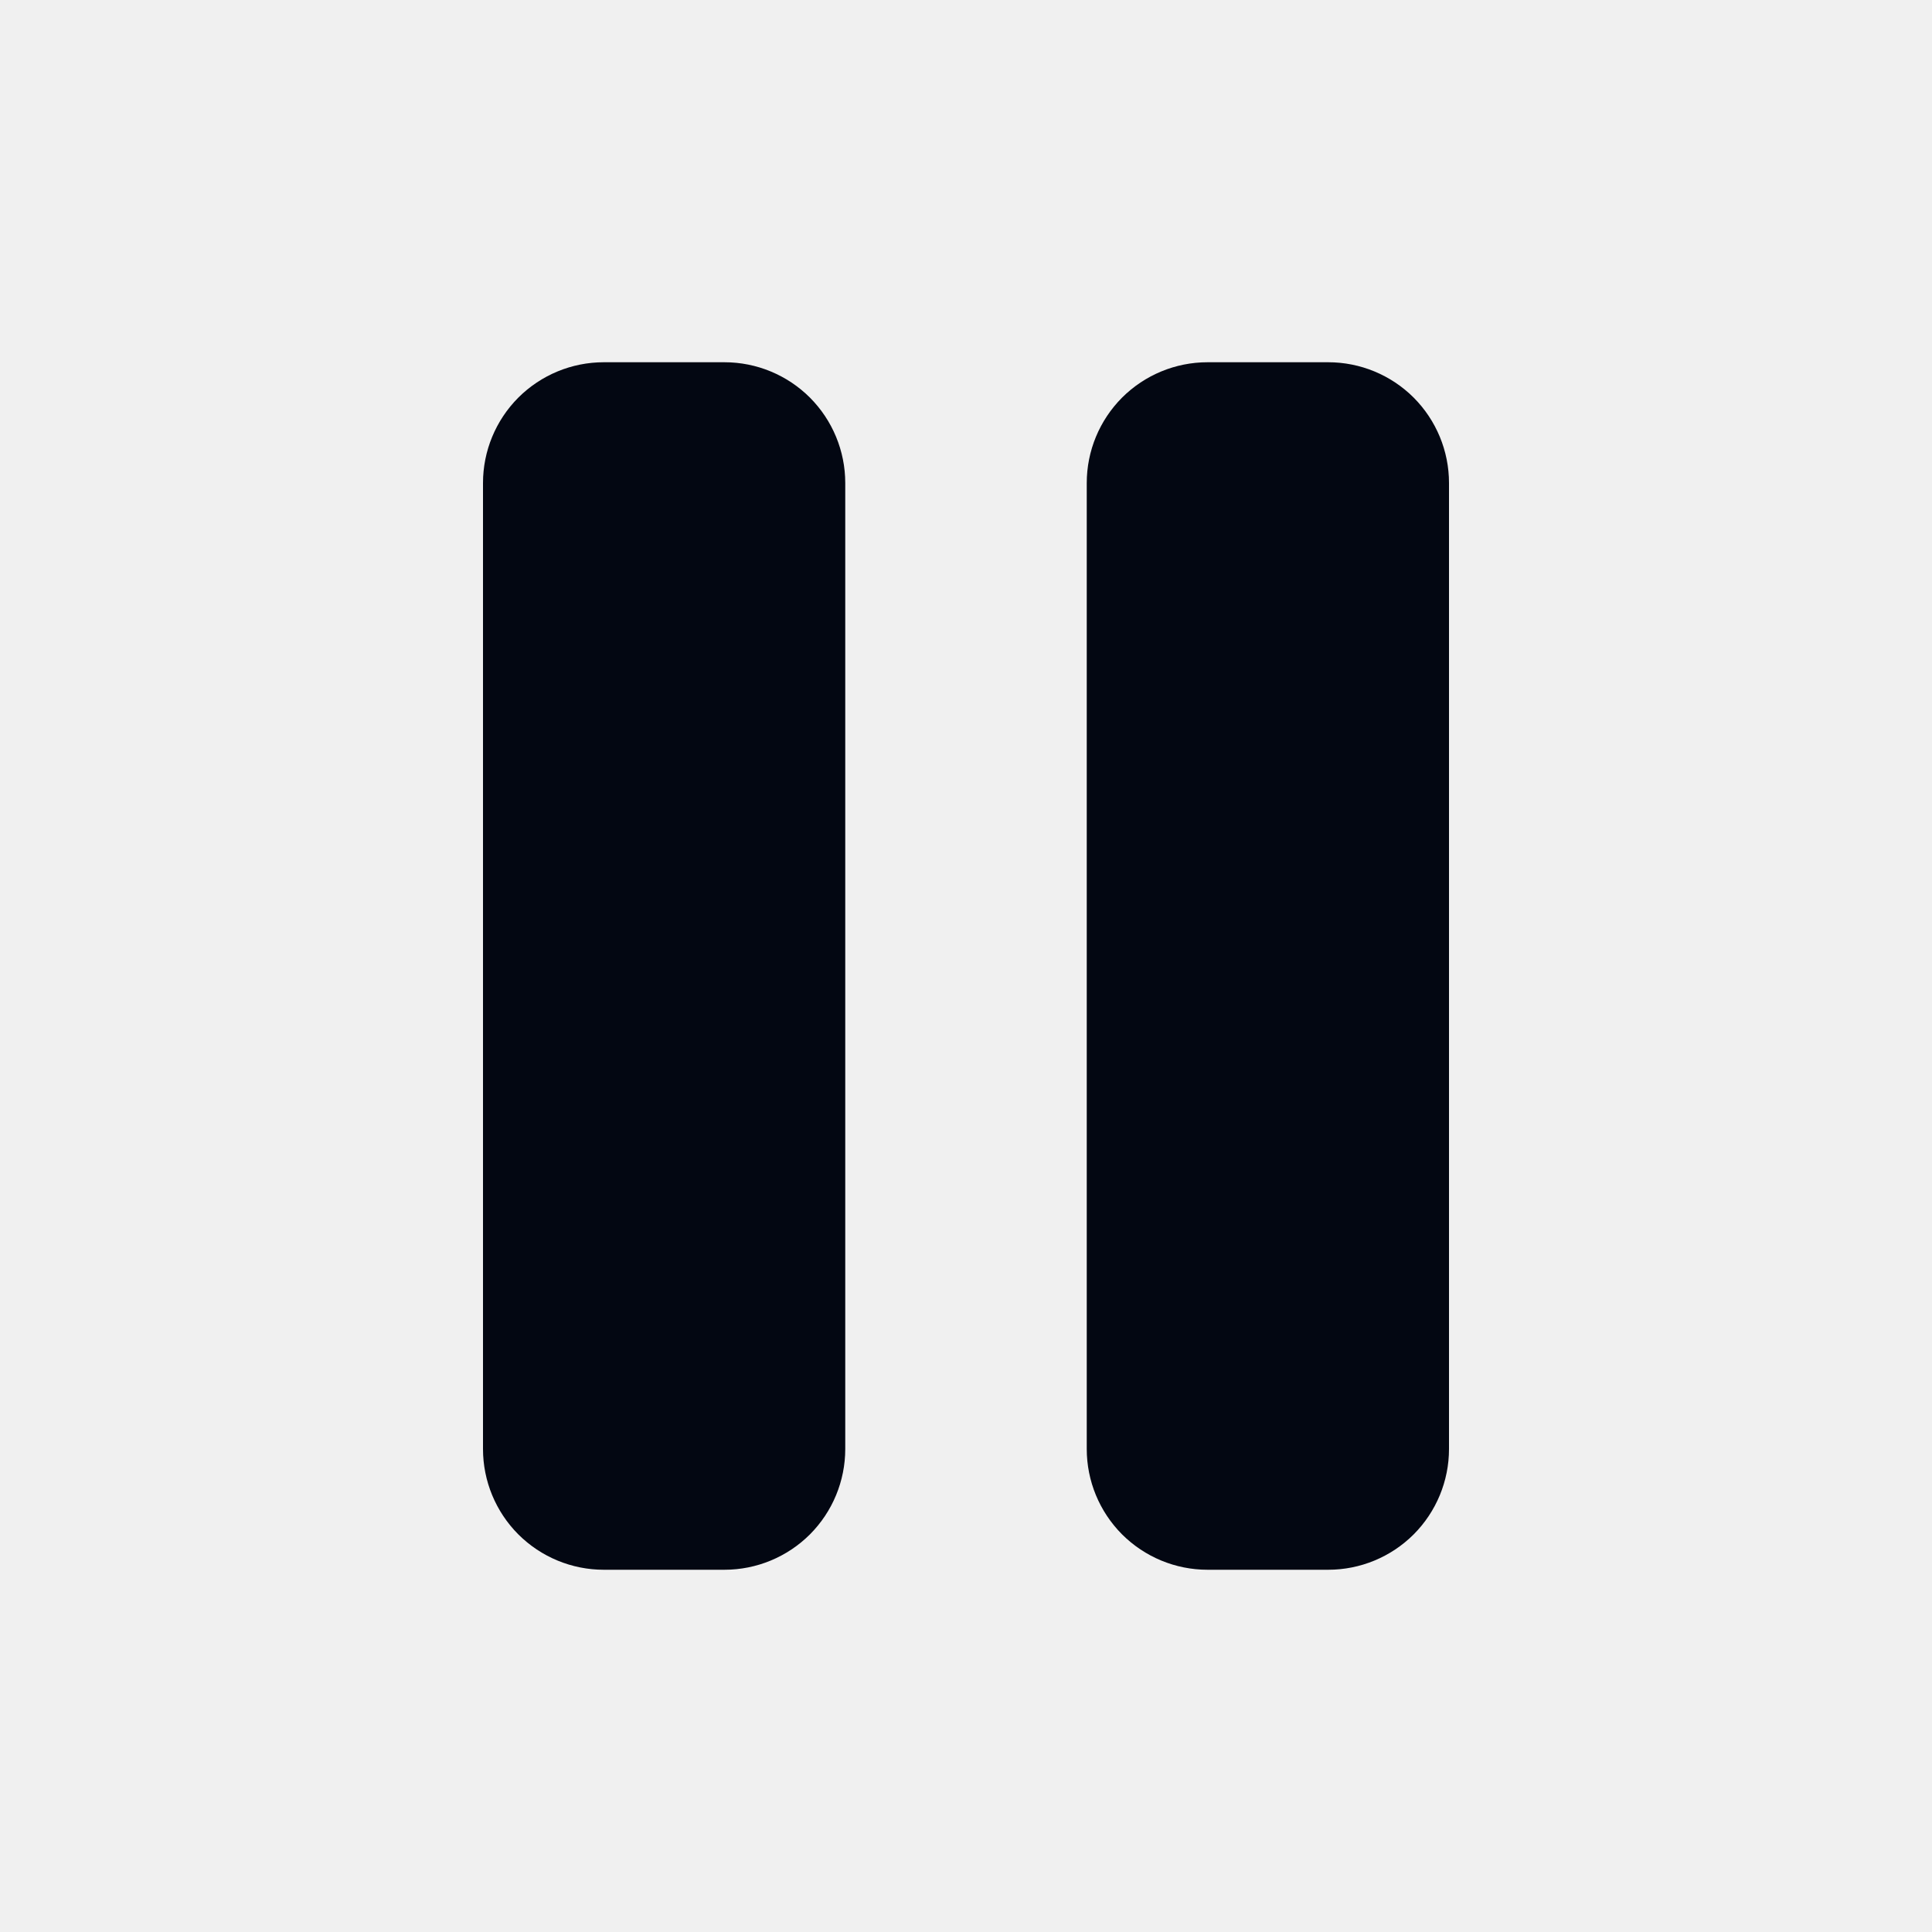
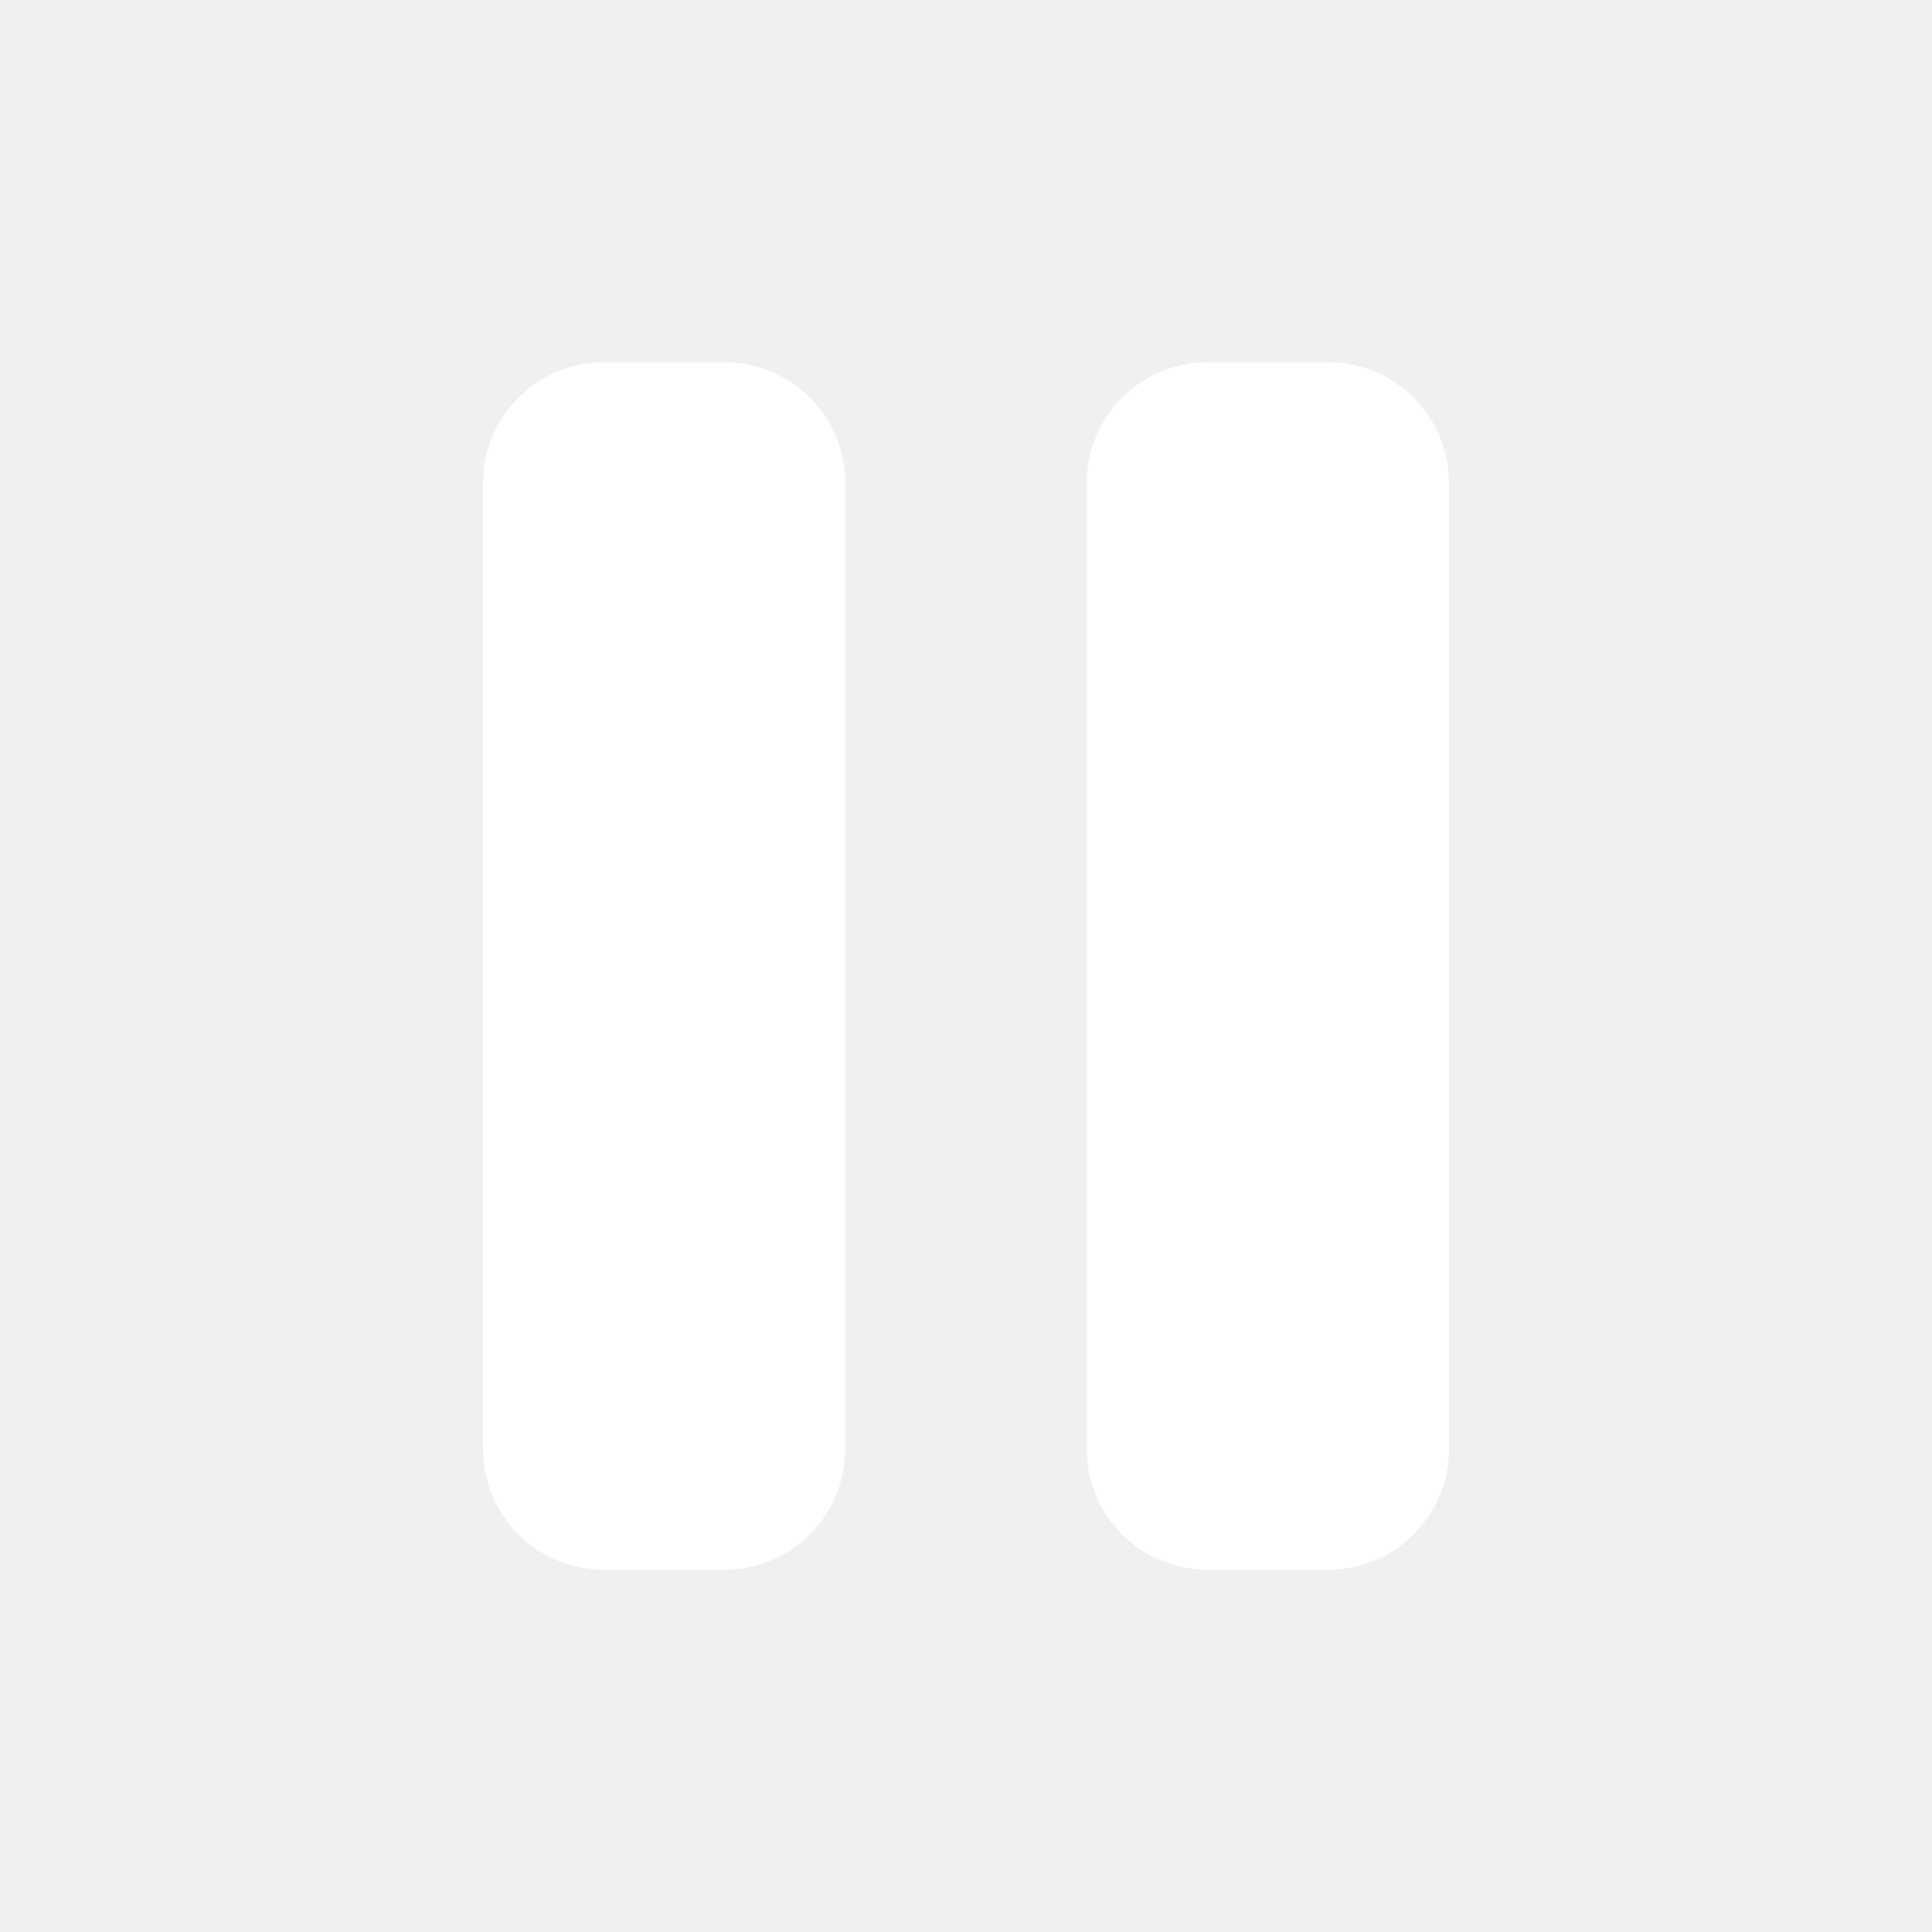
<svg xmlns="http://www.w3.org/2000/svg" width="24" height="24" viewBox="0 0 24 24" fill="none">
  <g id="IBM-Icons/Controls/Pause--filled">
    <rect width="24" height="24" fill="white" style="mix-blend-mode:multiply" />
    <g id="Vector">
-       <path d="M9 4.5H7.5C7.102 4.5 6.721 4.658 6.439 4.939C6.158 5.221 6 5.602 6 6V18C6 18.398 6.158 18.779 6.439 19.061C6.721 19.342 7.102 19.5 7.5 19.5H9C9.398 19.5 9.779 19.342 10.061 19.061C10.342 18.779 10.5 18.398 10.5 18V6C10.5 5.602 10.342 5.221 10.061 4.939C9.779 4.658 9.398 4.5 9 4.5Z" fill="#030712" />
-       <path d="M16.5 4.5H15C14.602 4.5 14.221 4.658 13.939 4.939C13.658 5.221 13.5 5.602 13.5 6V18C13.5 18.398 13.658 18.779 13.939 19.061C14.221 19.342 14.602 19.5 15 19.5H16.5C16.898 19.5 17.279 19.342 17.561 19.061C17.842 18.779 18 18.398 18 18V6C18 5.602 17.842 5.221 17.561 4.939C17.279 4.658 16.898 4.5 16.5 4.5Z" fill="#030712" />
+       <path d="M9 4.5H7.5C7.102 4.5 6.721 4.658 6.439 4.939C6.158 5.221 6 5.602 6 6V18C6 18.398 6.158 18.779 6.439 19.061C6.721 19.342 7.102 19.5 7.5 19.5H9C9.398 19.5 9.779 19.342 10.061 19.061C10.342 18.779 10.5 18.398 10.5 18V6C10.5 5.602 10.342 5.221 10.061 4.939C9.779 4.658 9.398 4.5 9 4.5Z" fill="white" />
+       <path d="M16.5 4.5H15C14.602 4.5 14.221 4.658 13.939 4.939C13.658 5.221 13.5 5.602 13.5 6V18C13.5 18.398 13.658 18.779 13.939 19.061C14.221 19.342 14.602 19.5 15 19.5H16.5C16.898 19.5 17.279 19.342 17.561 19.061C17.842 18.779 18 18.398 18 18V6C18 5.602 17.842 5.221 17.561 4.939C17.279 4.658 16.898 4.5 16.5 4.5Z" fill="white" />
    </g>
  </g>
</svg>
